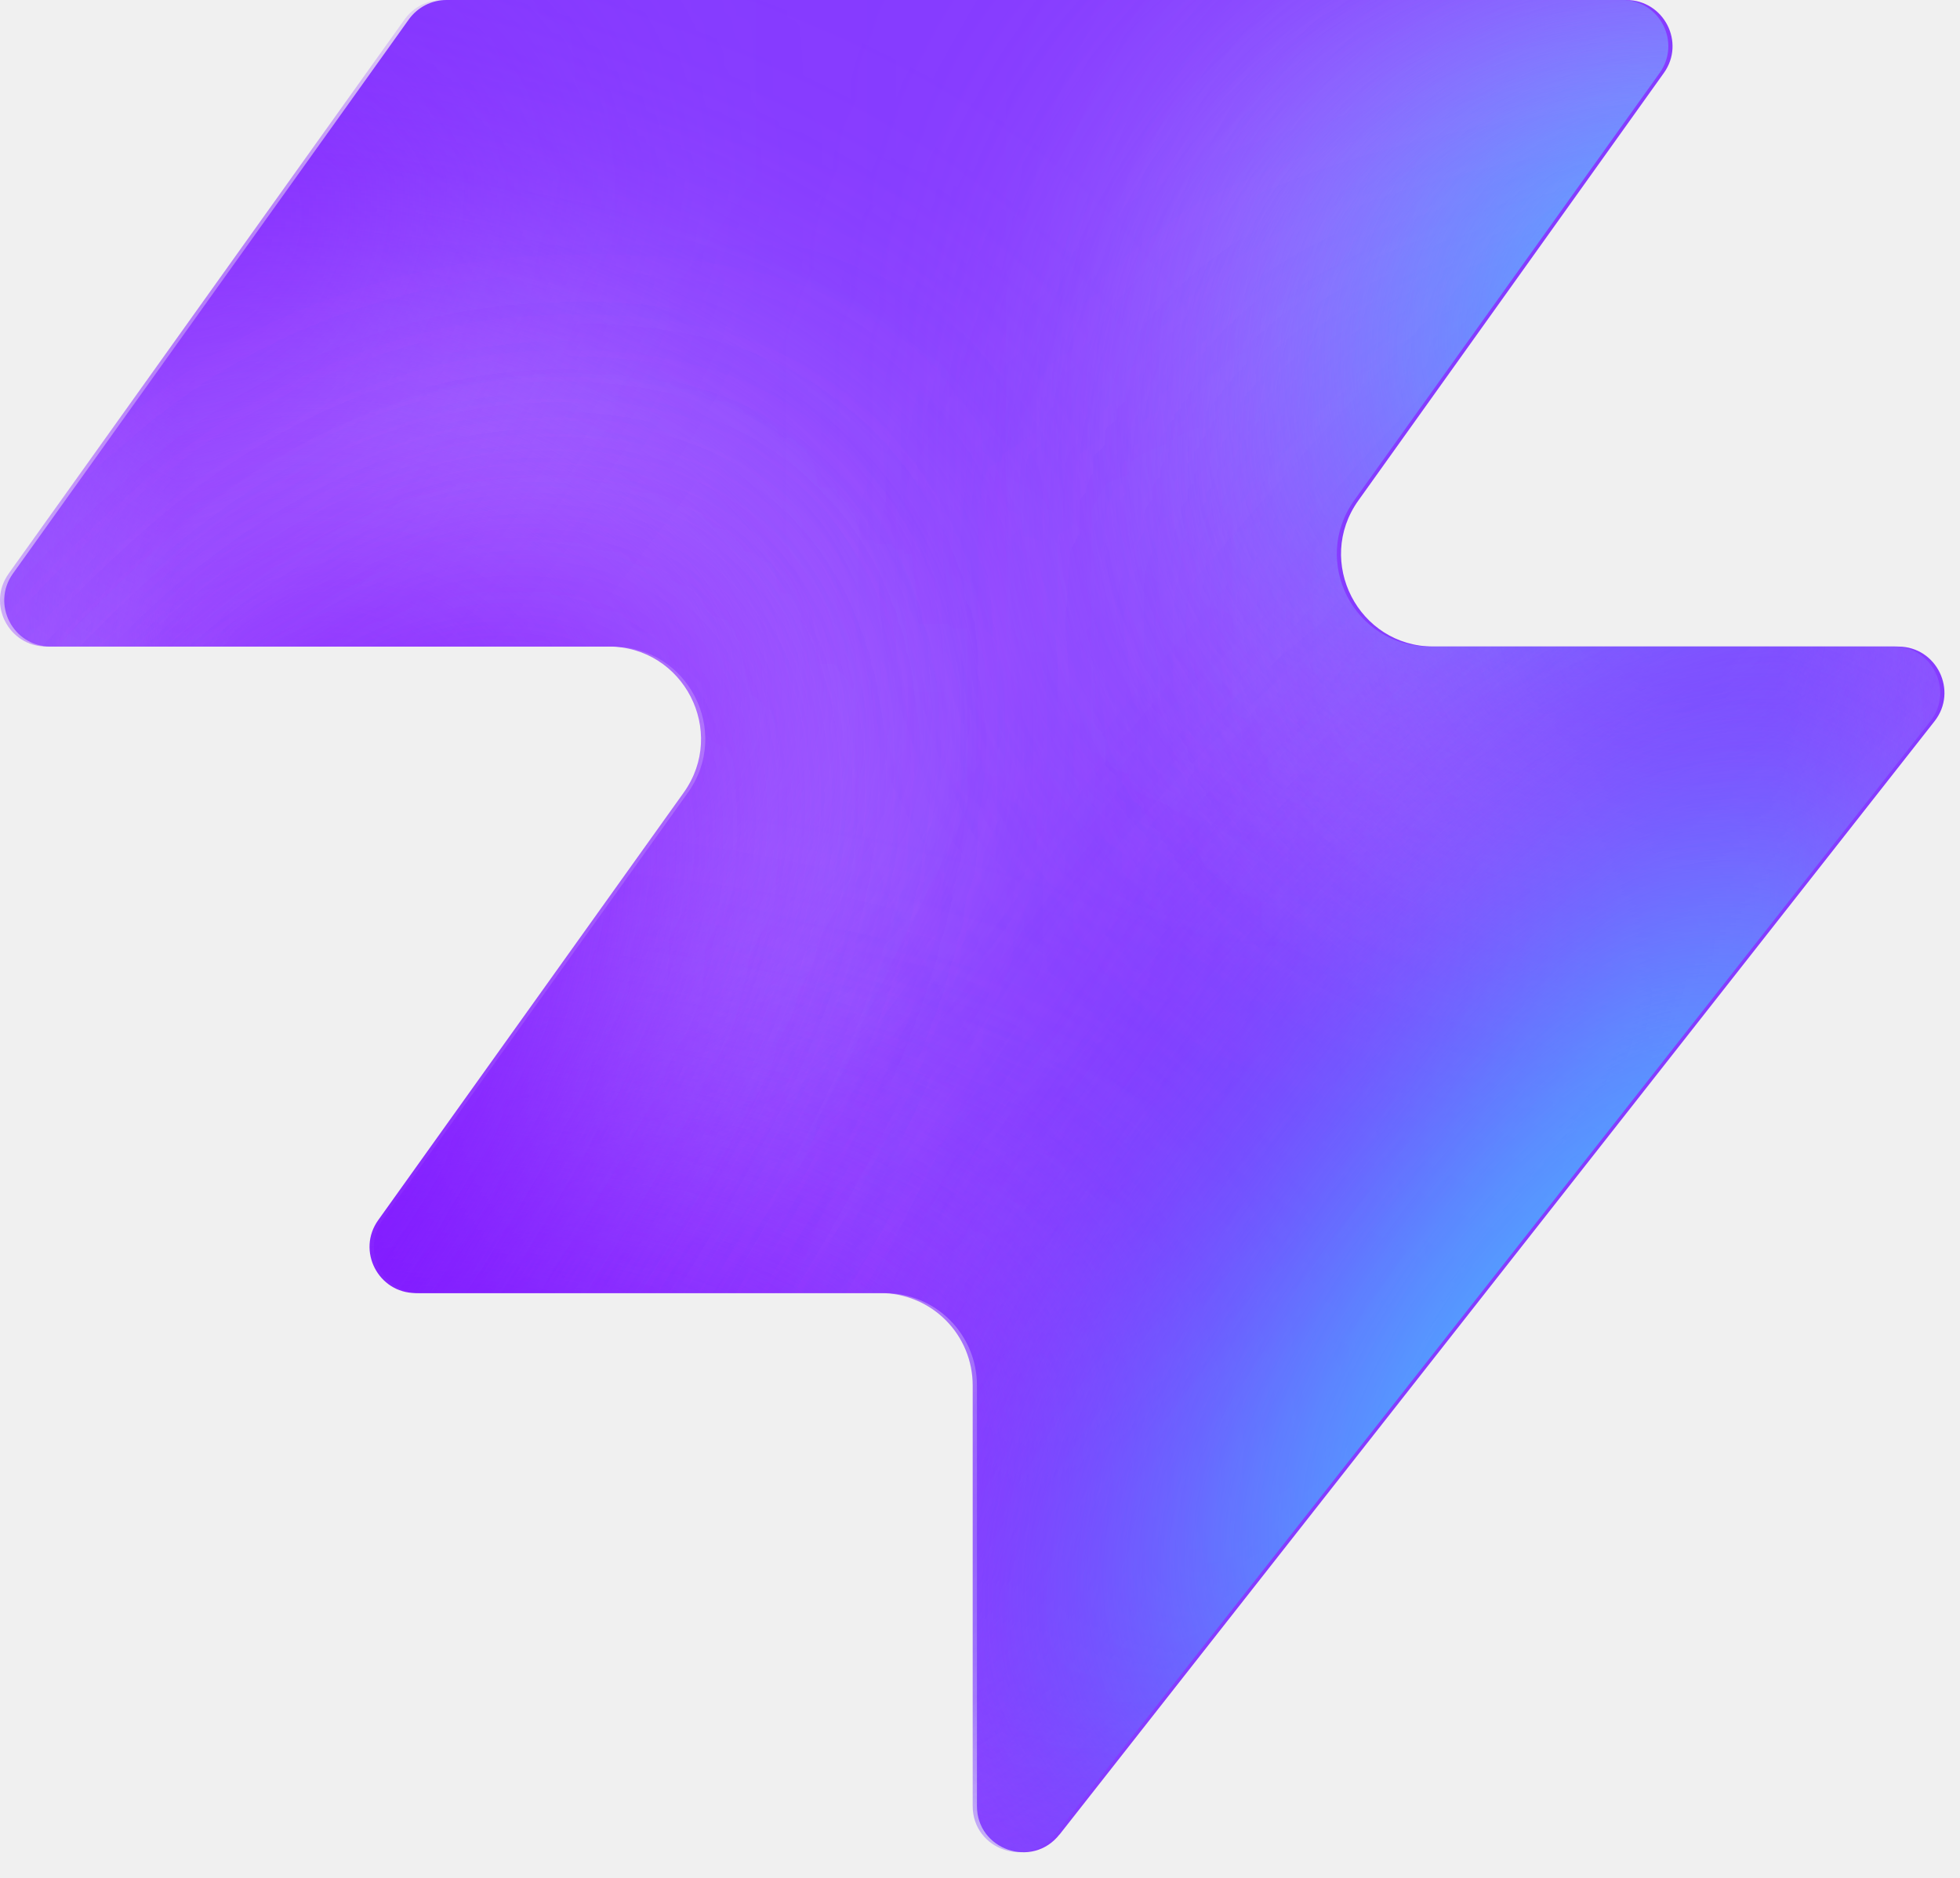
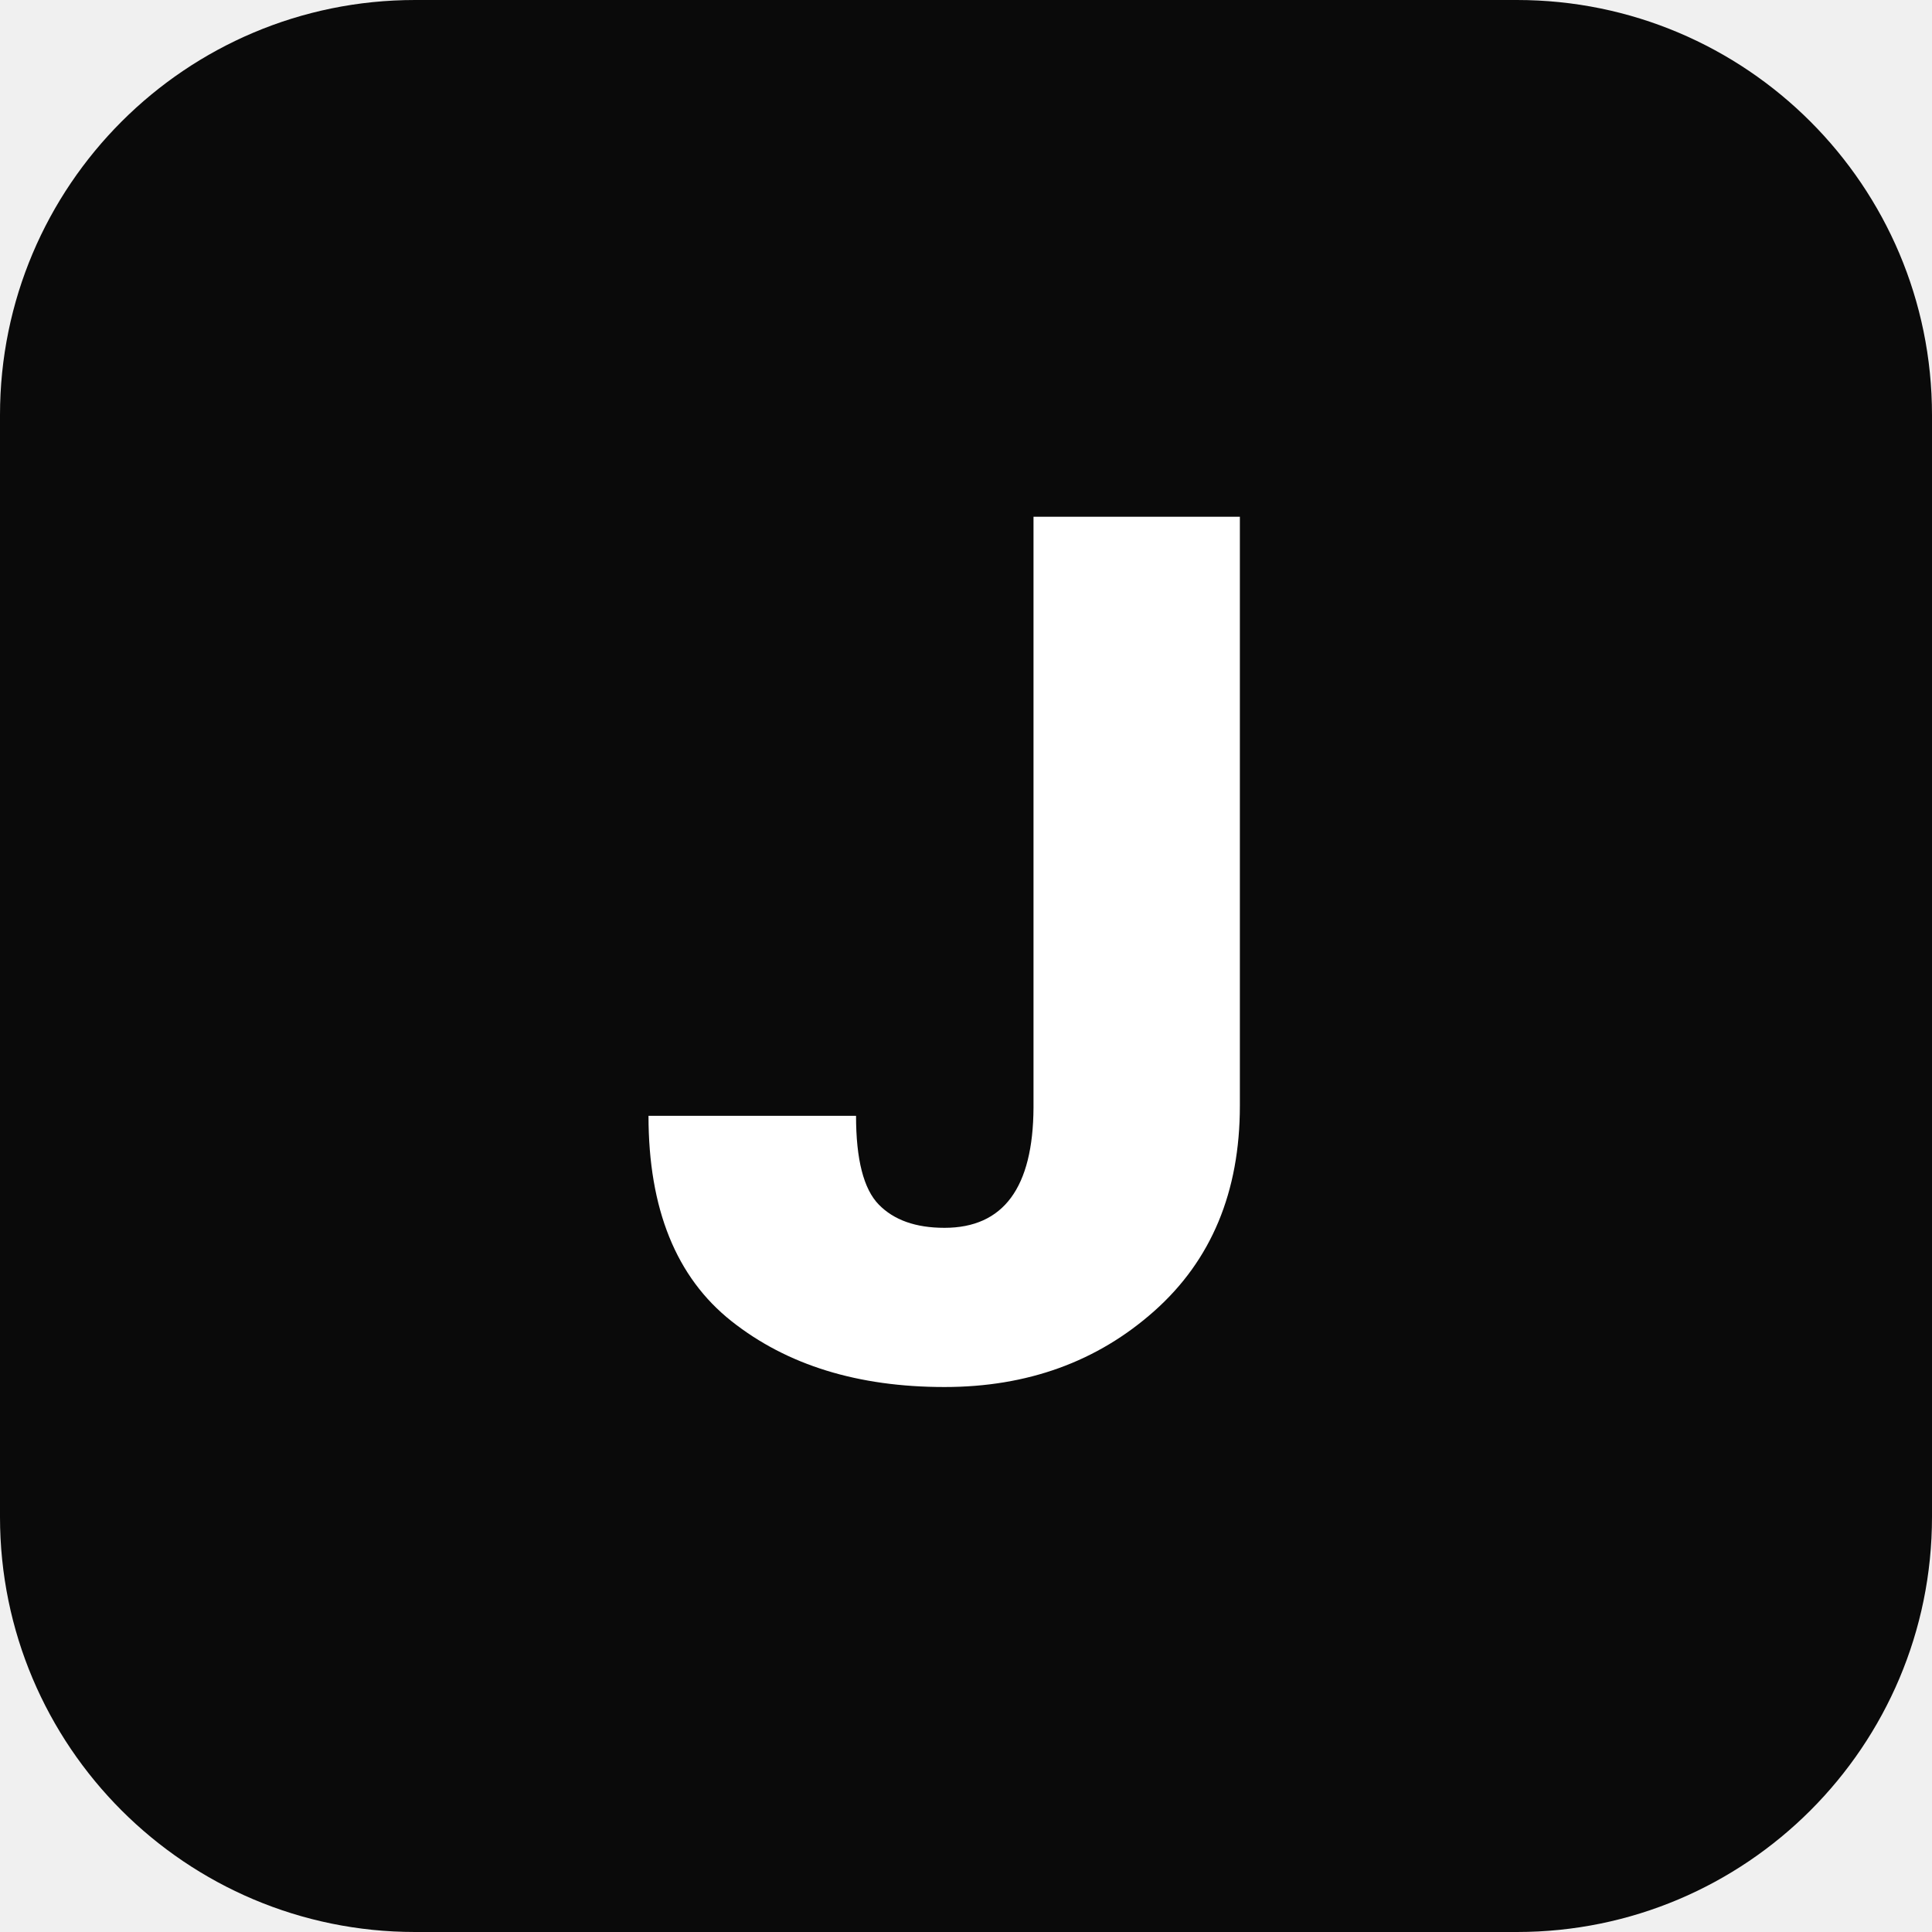
- <svg xmlns="http://www.w3.org/2000/svg" width="48" height="46" fill="none" viewBox="0 0 48 46">
-   <path fill="#863bff" d="M25.946 44.938c-.664.845-2.021.375-2.021-.698V33.937a2.26 2.26 0 0 0-2.262-2.262H10.287c-.92 0-1.456-1.04-.92-1.788l7.48-10.471c1.07-1.497 0-3.578-1.842-3.578H1.237c-.92 0-1.456-1.04-.92-1.788L10.013.474c.214-.297.556-.474.92-.474h28.894c.92 0 1.456 1.04.92 1.788l-7.48 10.471c-1.07 1.498 0 3.579 1.842 3.579h11.377c.943 0 1.473 1.088.89 1.83L25.947 44.94z" style="fill:#863bff;fill:color(display-p3 .525 .23 1);fill-opacity:1" />
-   <mask id="a" width="48" height="46" x="0" y="0" maskUnits="userSpaceOnUse" style="mask-type:alpha">
-     <path fill="#000" d="M25.842 44.938c-.664.844-2.021.375-2.021-.698V33.937a2.26 2.26 0 0 0-2.262-2.262H10.183c-.92 0-1.456-1.04-.92-1.788l7.48-10.471c1.07-1.498 0-3.579-1.842-3.579H1.133c-.92 0-1.456-1.04-.92-1.787L9.91.473c.214-.297.556-.474.92-.474h28.894c.92 0 1.456 1.04.92 1.788l-7.48 10.471c-1.07 1.498 0 3.578 1.842 3.578h11.377c.943 0 1.473 1.088.89 1.832L25.843 44.94z" style="fill:#000;fill-opacity:1" />
-   </mask>
-   <g mask="url(#a)">
-     <g filter="url(#b)">
-       <ellipse cx="5.508" cy="14.704" fill="#ede6ff" rx="5.508" ry="14.704" style="fill:#ede6ff;fill:color(display-p3 .927 .903 1);fill-opacity:1" transform="matrix(.00324 1 1 -.00324 -4.47 31.516)" />
-     </g>
-     <g filter="url(#c)">
-       <ellipse cx="10.399" cy="29.851" fill="#ede6ff" rx="10.399" ry="29.851" style="fill:#ede6ff;fill:color(display-p3 .927 .903 1);fill-opacity:1" transform="matrix(.00324 1 1 -.00324 -39.328 7.883)" />
-     </g>
-     <g filter="url(#d)">
-       <ellipse cx="5.508" cy="30.487" fill="#7e14ff" rx="5.508" ry="30.487" style="fill:#7e14ff;fill:color(display-p3 .492 .077 1);fill-opacity:1" transform="rotate(89.814 -25.913 -14.639)scale(1 -1)" />
-     </g>
-     <g filter="url(#e)">
-       <ellipse cx="5.508" cy="30.599" fill="#7e14ff" rx="5.508" ry="30.599" style="fill:#7e14ff;fill:color(display-p3 .492 .077 1);fill-opacity:1" transform="rotate(89.814 -32.644 -3.334)scale(1 -1)" />
-     </g>
-     <g filter="url(#f)">
-       <ellipse cx="5.508" cy="30.599" fill="#7e14ff" rx="5.508" ry="30.599" style="fill:#7e14ff;fill:color(display-p3 .492 .077 1);fill-opacity:1" transform="matrix(.00324 1 1 -.00324 -34.34 30.47)" />
-     </g>
-     <g filter="url(#g)">
-       <ellipse cx="14.072" cy="22.078" fill="#ede6ff" rx="14.072" ry="22.078" style="fill:#ede6ff;fill:color(display-p3 .927 .903 1);fill-opacity:1" transform="rotate(93.35 24.506 48.493)scale(-1 1)" />
-     </g>
-     <g filter="url(#h)">
-       <ellipse cx="3.47" cy="21.501" fill="#7e14ff" rx="3.47" ry="21.501" style="fill:#7e14ff;fill:color(display-p3 .492 .077 1);fill-opacity:1" transform="rotate(89.009 28.708 47.59)scale(-1 1)" />
-     </g>
-     <g filter="url(#i)">
-       <ellipse cx="3.47" cy="21.501" fill="#7e14ff" rx="3.47" ry="21.501" style="fill:#7e14ff;fill:color(display-p3 .492 .077 1);fill-opacity:1" transform="rotate(89.009 28.708 47.59)scale(-1 1)" />
-     </g>
-     <g filter="url(#j)">
-       <ellipse cx=".387" cy="8.972" fill="#7e14ff" rx="4.407" ry="29.108" style="fill:#7e14ff;fill:color(display-p3 .492 .077 1);fill-opacity:1" transform="rotate(39.51 .387 8.972)" />
-     </g>
-     <g filter="url(#k)">
-       <ellipse cx="47.523" cy="-6.092" fill="#7e14ff" rx="4.407" ry="29.108" style="fill:#7e14ff;fill:color(display-p3 .492 .077 1);fill-opacity:1" transform="rotate(37.892 47.523 -6.092)" />
-     </g>
-     <g filter="url(#l)">
-       <ellipse cx="41.412" cy="6.333" fill="#47bfff" rx="5.971" ry="9.665" style="fill:#47bfff;fill:color(display-p3 .28 .748 1);fill-opacity:1" transform="rotate(37.892 41.412 6.333)" />
-     </g>
-     <g filter="url(#m)">
-       <ellipse cx="-1.879" cy="38.332" fill="#7e14ff" rx="4.407" ry="29.108" style="fill:#7e14ff;fill:color(display-p3 .492 .077 1);fill-opacity:1" transform="rotate(37.892 -1.88 38.332)" />
-     </g>
-     <g filter="url(#n)">
-       <ellipse cx="-1.879" cy="38.332" fill="#7e14ff" rx="4.407" ry="29.108" style="fill:#7e14ff;fill:color(display-p3 .492 .077 1);fill-opacity:1" transform="rotate(37.892 -1.88 38.332)" />
-     </g>
-     <g filter="url(#o)">
-       <ellipse cx="35.651" cy="29.907" fill="#7e14ff" rx="4.407" ry="29.108" style="fill:#7e14ff;fill:color(display-p3 .492 .077 1);fill-opacity:1" transform="rotate(37.892 35.651 29.907)" />
-     </g>
-     <g filter="url(#p)">
-       <ellipse cx="38.418" cy="32.4" fill="#47bfff" rx="5.971" ry="15.297" style="fill:#47bfff;fill:color(display-p3 .28 .748 1);fill-opacity:1" transform="rotate(37.892 38.418 32.4)" />
-     </g>
-   </g>
-   <defs>
-     <filter id="b" width="60.045" height="41.654" x="-19.77" y="16.149" color-interpolation-filters="sRGB" filterUnits="userSpaceOnUse">
-       <feFlood flood-opacity="0" result="BackgroundImageFix" />
-       <feBlend in="SourceGraphic" in2="BackgroundImageFix" result="shape" />
-       <feGaussianBlur result="effect1_foregroundBlur_2002_17158" stdDeviation="7.659" />
-     </filter>
-     <filter id="c" width="90.34" height="51.437" x="-54.613" y="-7.533" color-interpolation-filters="sRGB" filterUnits="userSpaceOnUse">
-       <feFlood flood-opacity="0" result="BackgroundImageFix" />
-       <feBlend in="SourceGraphic" in2="BackgroundImageFix" result="shape" />
-       <feGaussianBlur result="effect1_foregroundBlur_2002_17158" stdDeviation="7.659" />
-     </filter>
-     <filter id="d" width="79.355" height="29.4" x="-49.64" y="2.03" color-interpolation-filters="sRGB" filterUnits="userSpaceOnUse">
-       <feFlood flood-opacity="0" result="BackgroundImageFix" />
-       <feBlend in="SourceGraphic" in2="BackgroundImageFix" result="shape" />
-       <feGaussianBlur result="effect1_foregroundBlur_2002_17158" stdDeviation="4.596" />
-     </filter>
-     <filter id="e" width="79.579" height="29.4" x="-45.045" y="20.029" color-interpolation-filters="sRGB" filterUnits="userSpaceOnUse">
-       <feFlood flood-opacity="0" result="BackgroundImageFix" />
-       <feBlend in="SourceGraphic" in2="BackgroundImageFix" result="shape" />
-       <feGaussianBlur result="effect1_foregroundBlur_2002_17158" stdDeviation="4.596" />
-     </filter>
-     <filter id="f" width="79.579" height="29.4" x="-43.513" y="21.178" color-interpolation-filters="sRGB" filterUnits="userSpaceOnUse">
-       <feFlood flood-opacity="0" result="BackgroundImageFix" />
-       <feBlend in="SourceGraphic" in2="BackgroundImageFix" result="shape" />
-       <feGaussianBlur result="effect1_foregroundBlur_2002_17158" stdDeviation="4.596" />
-     </filter>
-     <filter id="g" width="74.749" height="58.852" x="15.756" y="-17.901" color-interpolation-filters="sRGB" filterUnits="userSpaceOnUse">
-       <feFlood flood-opacity="0" result="BackgroundImageFix" />
-       <feBlend in="SourceGraphic" in2="BackgroundImageFix" result="shape" />
-       <feGaussianBlur result="effect1_foregroundBlur_2002_17158" stdDeviation="7.659" />
-     </filter>
-     <filter id="h" width="61.377" height="25.362" x="23.548" y="2.284" color-interpolation-filters="sRGB" filterUnits="userSpaceOnUse">
-       <feFlood flood-opacity="0" result="BackgroundImageFix" />
-       <feBlend in="SourceGraphic" in2="BackgroundImageFix" result="shape" />
-       <feGaussianBlur result="effect1_foregroundBlur_2002_17158" stdDeviation="4.596" />
-     </filter>
-     <filter id="i" width="61.377" height="25.362" x="23.548" y="2.284" color-interpolation-filters="sRGB" filterUnits="userSpaceOnUse">
-       <feFlood flood-opacity="0" result="BackgroundImageFix" />
-       <feBlend in="SourceGraphic" in2="BackgroundImageFix" result="shape" />
-       <feGaussianBlur result="effect1_foregroundBlur_2002_17158" stdDeviation="4.596" />
-     </filter>
-     <filter id="j" width="56.045" height="63.649" x="-27.636" y="-22.853" color-interpolation-filters="sRGB" filterUnits="userSpaceOnUse">
-       <feFlood flood-opacity="0" result="BackgroundImageFix" />
-       <feBlend in="SourceGraphic" in2="BackgroundImageFix" result="shape" />
-       <feGaussianBlur result="effect1_foregroundBlur_2002_17158" stdDeviation="4.596" />
-     </filter>
-     <filter id="k" width="54.814" height="64.646" x="20.116" y="-38.415" color-interpolation-filters="sRGB" filterUnits="userSpaceOnUse">
-       <feFlood flood-opacity="0" result="BackgroundImageFix" />
-       <feBlend in="SourceGraphic" in2="BackgroundImageFix" result="shape" />
-       <feGaussianBlur result="effect1_foregroundBlur_2002_17158" stdDeviation="4.596" />
-     </filter>
-     <filter id="l" width="33.541" height="35.313" x="24.641" y="-11.323" color-interpolation-filters="sRGB" filterUnits="userSpaceOnUse">
-       <feFlood flood-opacity="0" result="BackgroundImageFix" />
-       <feBlend in="SourceGraphic" in2="BackgroundImageFix" result="shape" />
-       <feGaussianBlur result="effect1_foregroundBlur_2002_17158" stdDeviation="4.596" />
-     </filter>
-     <filter id="m" width="54.814" height="64.646" x="-29.286" y="6.009" color-interpolation-filters="sRGB" filterUnits="userSpaceOnUse">
-       <feFlood flood-opacity="0" result="BackgroundImageFix" />
-       <feBlend in="SourceGraphic" in2="BackgroundImageFix" result="shape" />
-       <feGaussianBlur result="effect1_foregroundBlur_2002_17158" stdDeviation="4.596" />
-     </filter>
-     <filter id="n" width="54.814" height="64.646" x="-29.286" y="6.009" color-interpolation-filters="sRGB" filterUnits="userSpaceOnUse">
-       <feFlood flood-opacity="0" result="BackgroundImageFix" />
-       <feBlend in="SourceGraphic" in2="BackgroundImageFix" result="shape" />
-       <feGaussianBlur result="effect1_foregroundBlur_2002_17158" stdDeviation="4.596" />
-     </filter>
-     <filter id="o" width="54.814" height="64.646" x="8.244" y="-2.416" color-interpolation-filters="sRGB" filterUnits="userSpaceOnUse">
-       <feFlood flood-opacity="0" result="BackgroundImageFix" />
-       <feBlend in="SourceGraphic" in2="BackgroundImageFix" result="shape" />
-       <feGaussianBlur result="effect1_foregroundBlur_2002_17158" stdDeviation="4.596" />
-     </filter>
-     <filter id="p" width="39.409" height="43.623" x="18.713" y="10.588" color-interpolation-filters="sRGB" filterUnits="userSpaceOnUse">
-       <feFlood flood-opacity="0" result="BackgroundImageFix" />
-       <feBlend in="SourceGraphic" in2="BackgroundImageFix" result="shape" />
-       <feGaussianBlur result="effect1_foregroundBlur_2002_17158" stdDeviation="4.596" />
-     </filter>
-   </defs>
+ <svg xmlns="http://www.w3.org/2000/svg" viewBox="0 0 512 512">
+   <rect width="512" height="512" rx="110" fill="#0a0a0a" />
+   <text x="50%" y="54%" text-anchor="middle" dominant-baseline="middle" font-family="-apple-system, BlinkMacSystemFont, 'Segoe UI', Roboto, sans-serif" font-size="320" font-weight="900" fill="#ffffff">J</text>
</svg>
